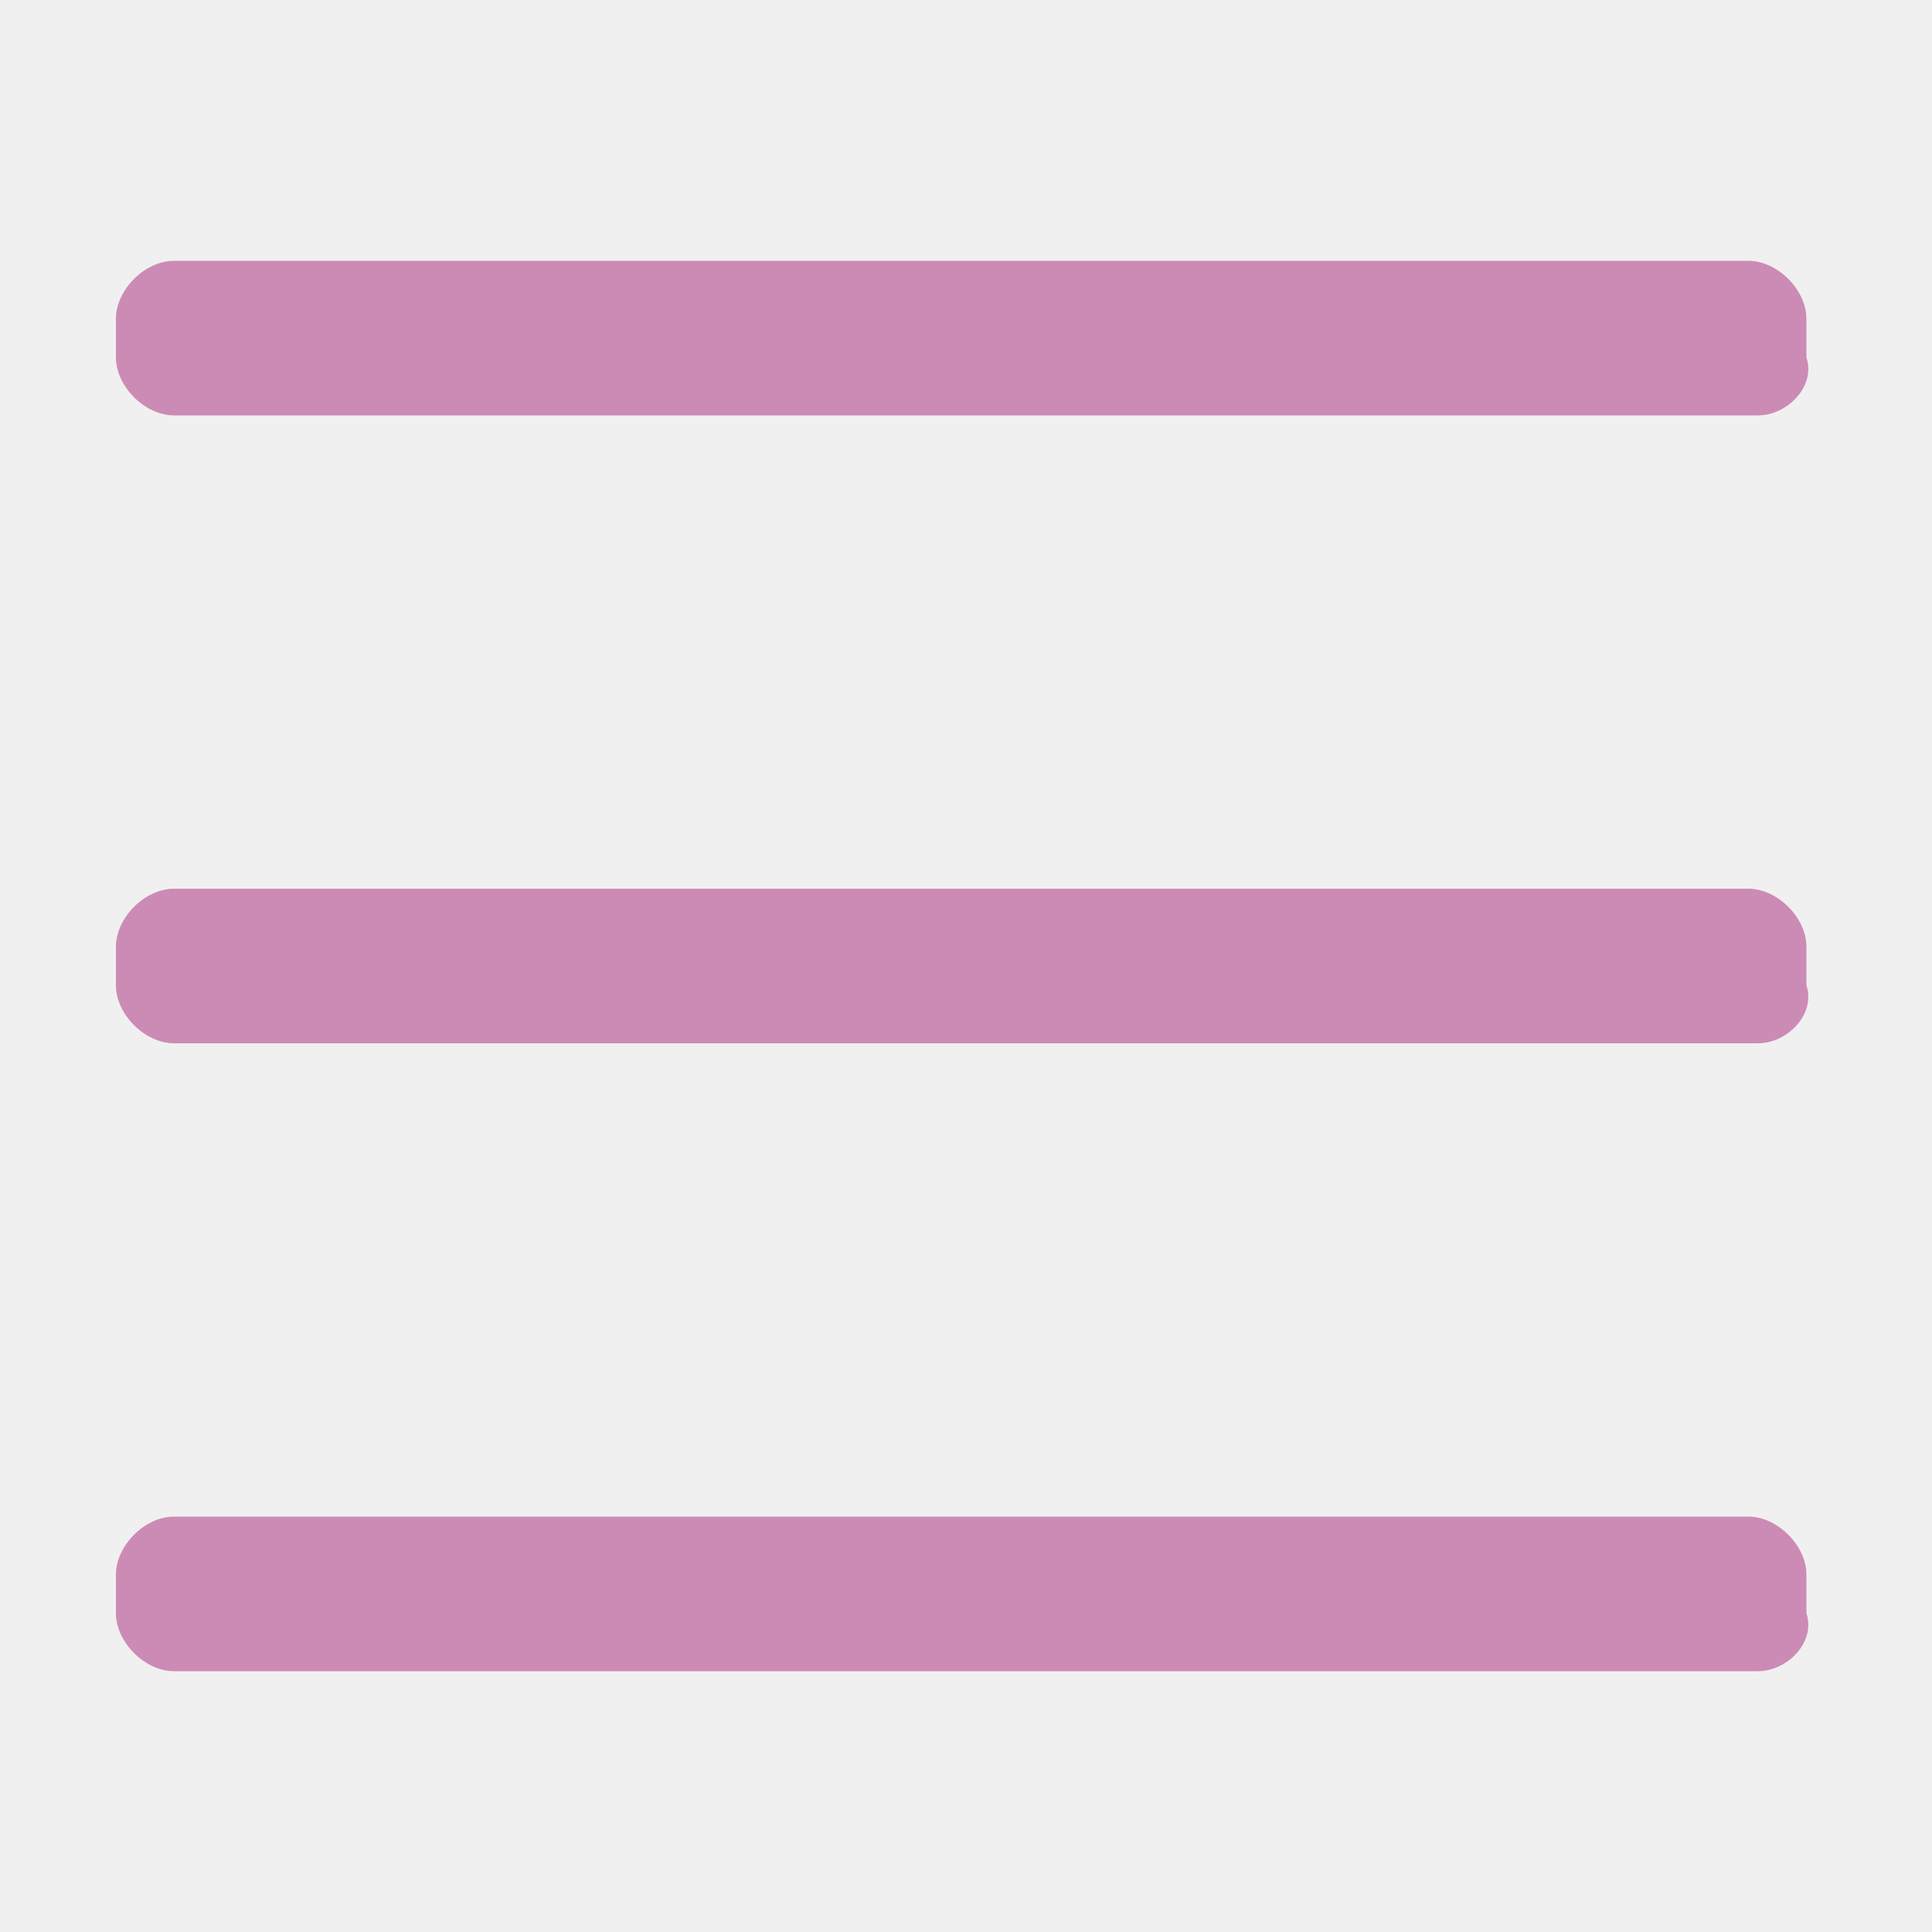
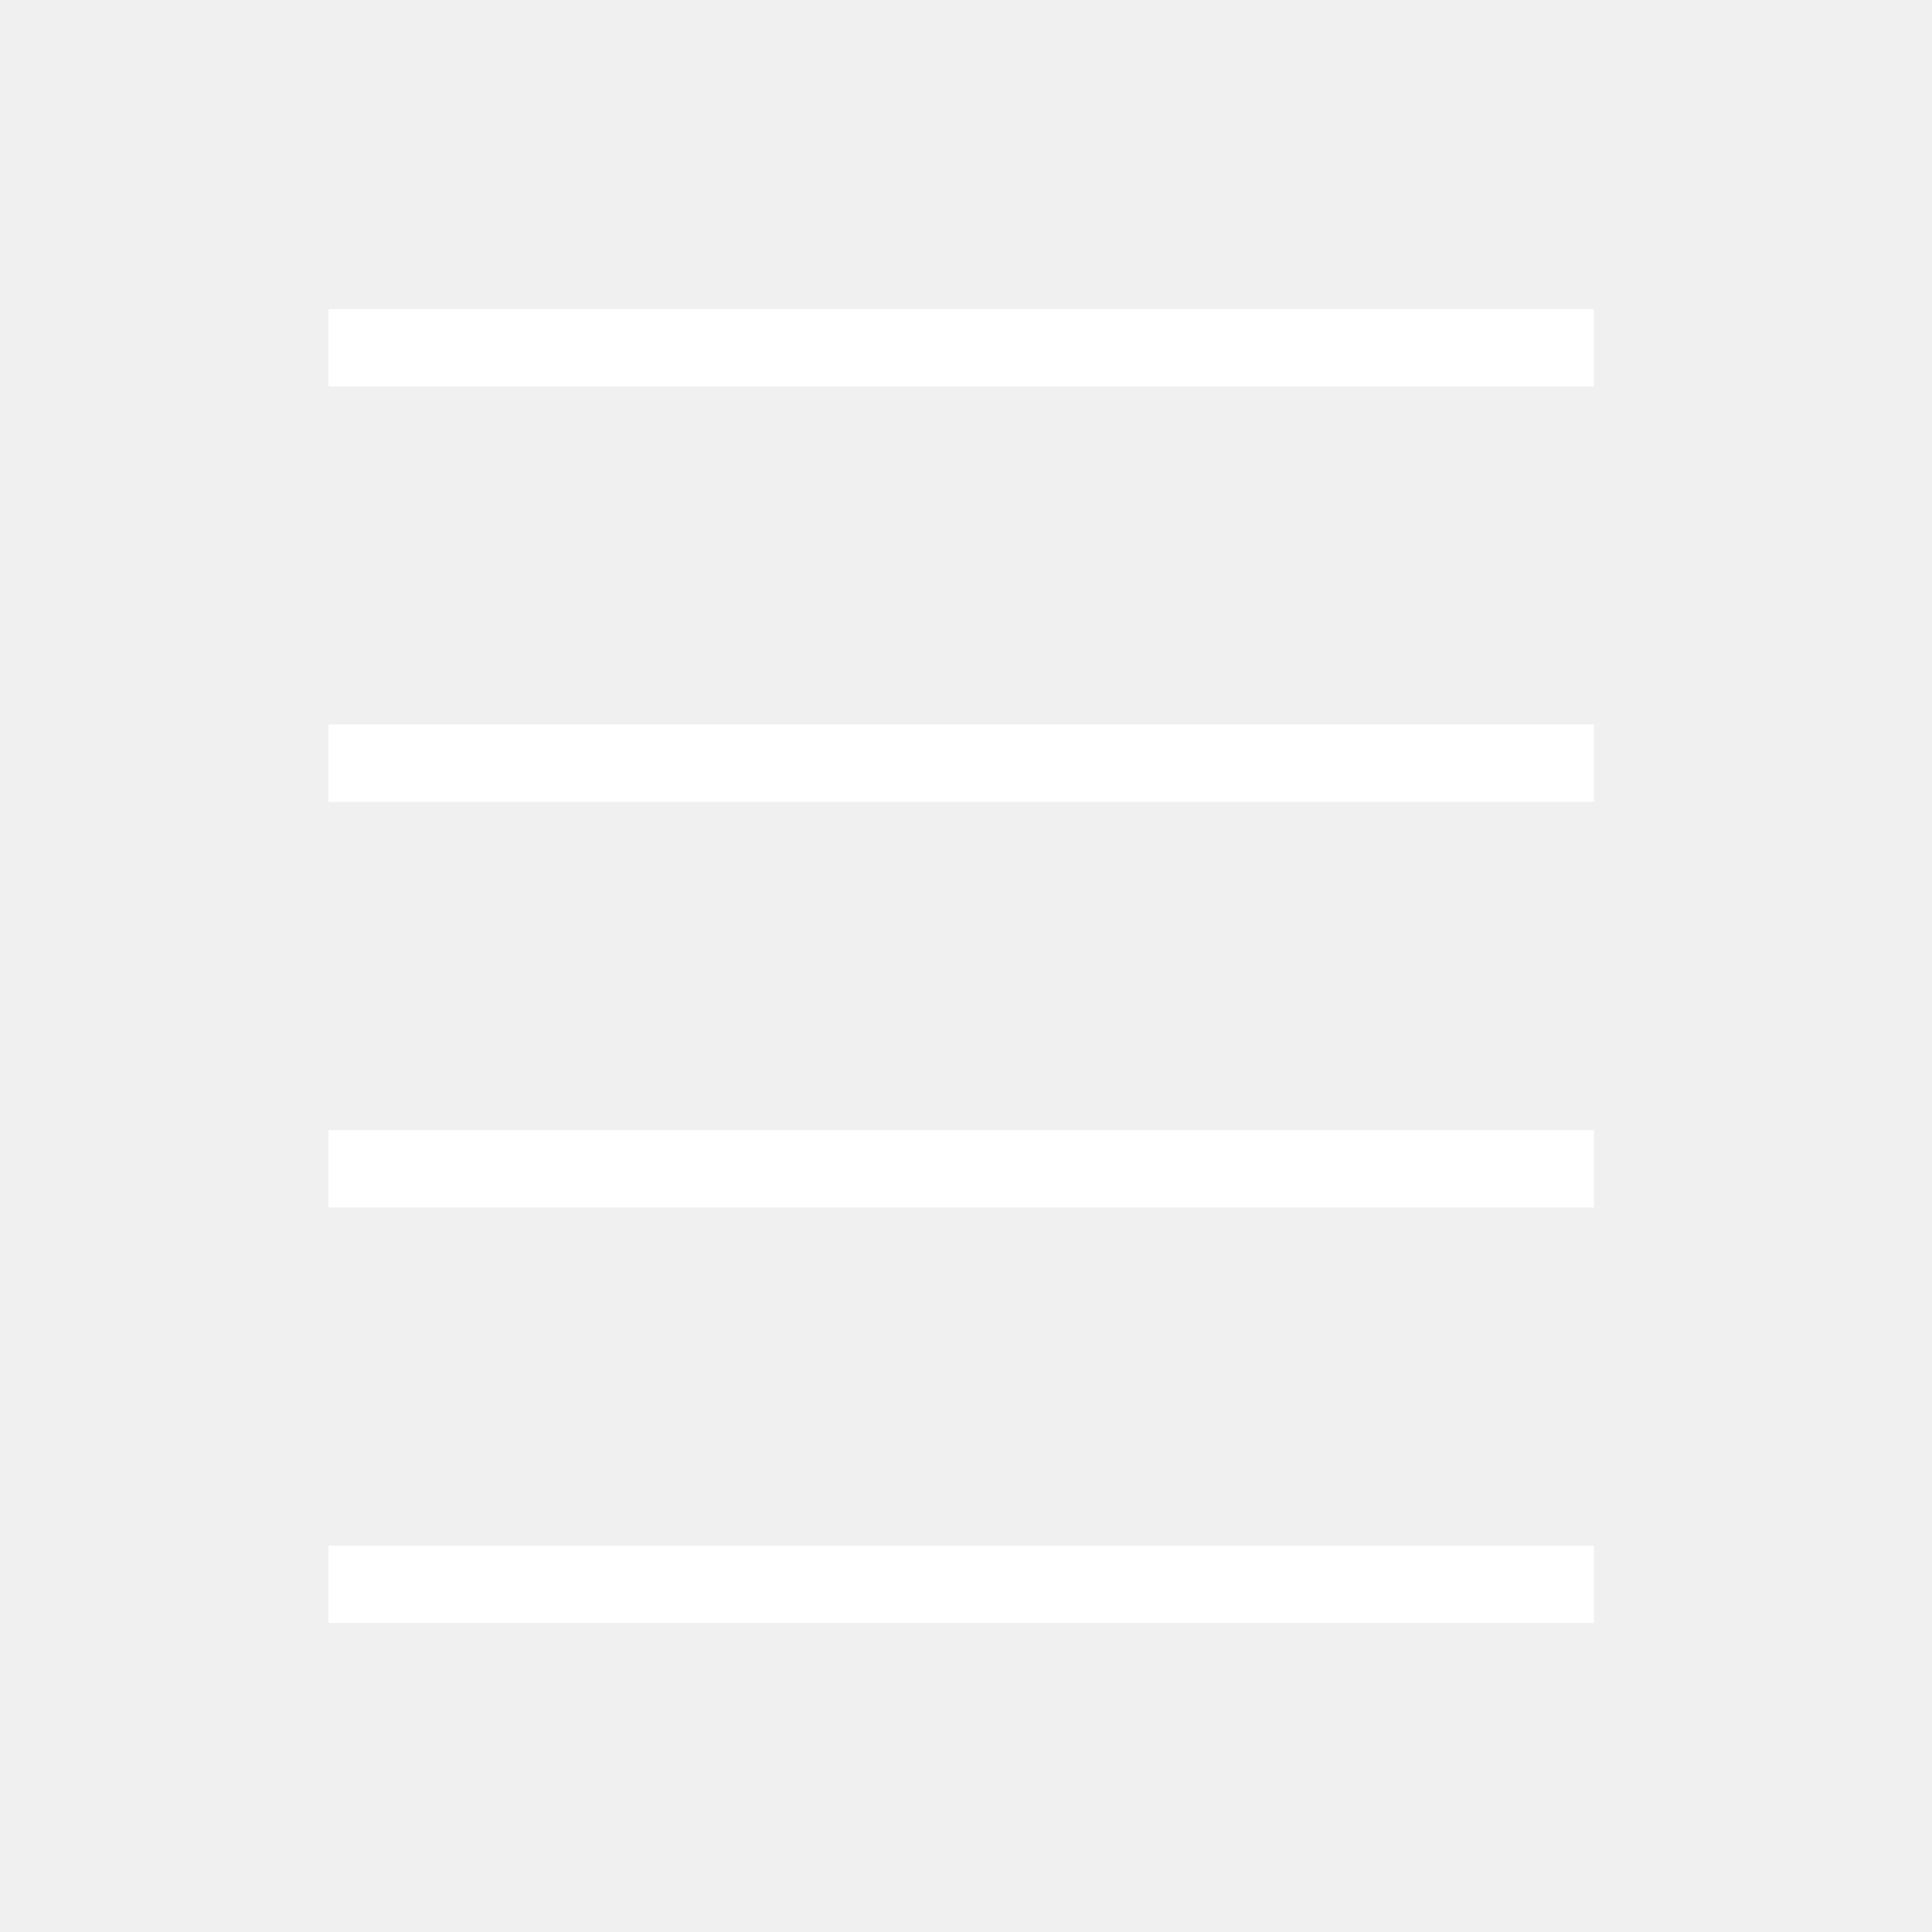
<svg xmlns="http://www.w3.org/2000/svg" version="1.1" id="Layer_1" x="0px" y="0px" viewBox="0 0 20 20" enable-background="new 0 0 20 20" xml:space="preserve">
  <g>
-     <path fill="#CC8BB4" d="M18.2,4.3H1.8C1.5,4.3,1.2,4,1.2,3.7V3.3c0-0.3,0.3-0.6,0.6-0.6h16.3c0.3,0,0.6,0.3,0.6,0.6v0.4   C18.8,4,18.5,4.3,18.2,4.3z" />
-     <path fill="#CC8BB4" d="M18.2,10.8H1.8c-0.3,0-0.6-0.3-0.6-0.6V9.8c0-0.3,0.3-0.6,0.6-0.6h16.3c0.3,0,0.6,0.3,0.6,0.6v0.4   C18.8,10.5,18.5,10.8,18.2,10.8z" />
-     <path fill="#CC8BB4" d="M18.2,17.3H1.8c-0.3,0-0.6-0.3-0.6-0.6v-0.4c0-0.3,0.3-0.6,0.6-0.6h16.3c0.3,0,0.6,0.3,0.6,0.6v0.4   C18.8,17,18.5,17.3,18.2,17.3z" />
+     <rect x="3.4" y="3.2" fill="#FFFFFF" width="13.1" height="0.8" />
+     <rect x="3.4" y="7.5" fill="#FFFFFF" width="13.1" height="0.8" />
+     <rect x="3.4" y="11.7" fill="#FFFFFF" width="13.1" height="0.8" />
+     <rect x="3.4" y="16" fill="#FFFFFF" width="13.1" height="0.8" />
  </g>
+   <path fill="#FFFFFF" d="M32-3.3H15.7v-13.6h11.9v9.6L32-3.3z M16.4-4.1H30L26.8-7v-9.1H16.4V-4.1z" />
</svg>
